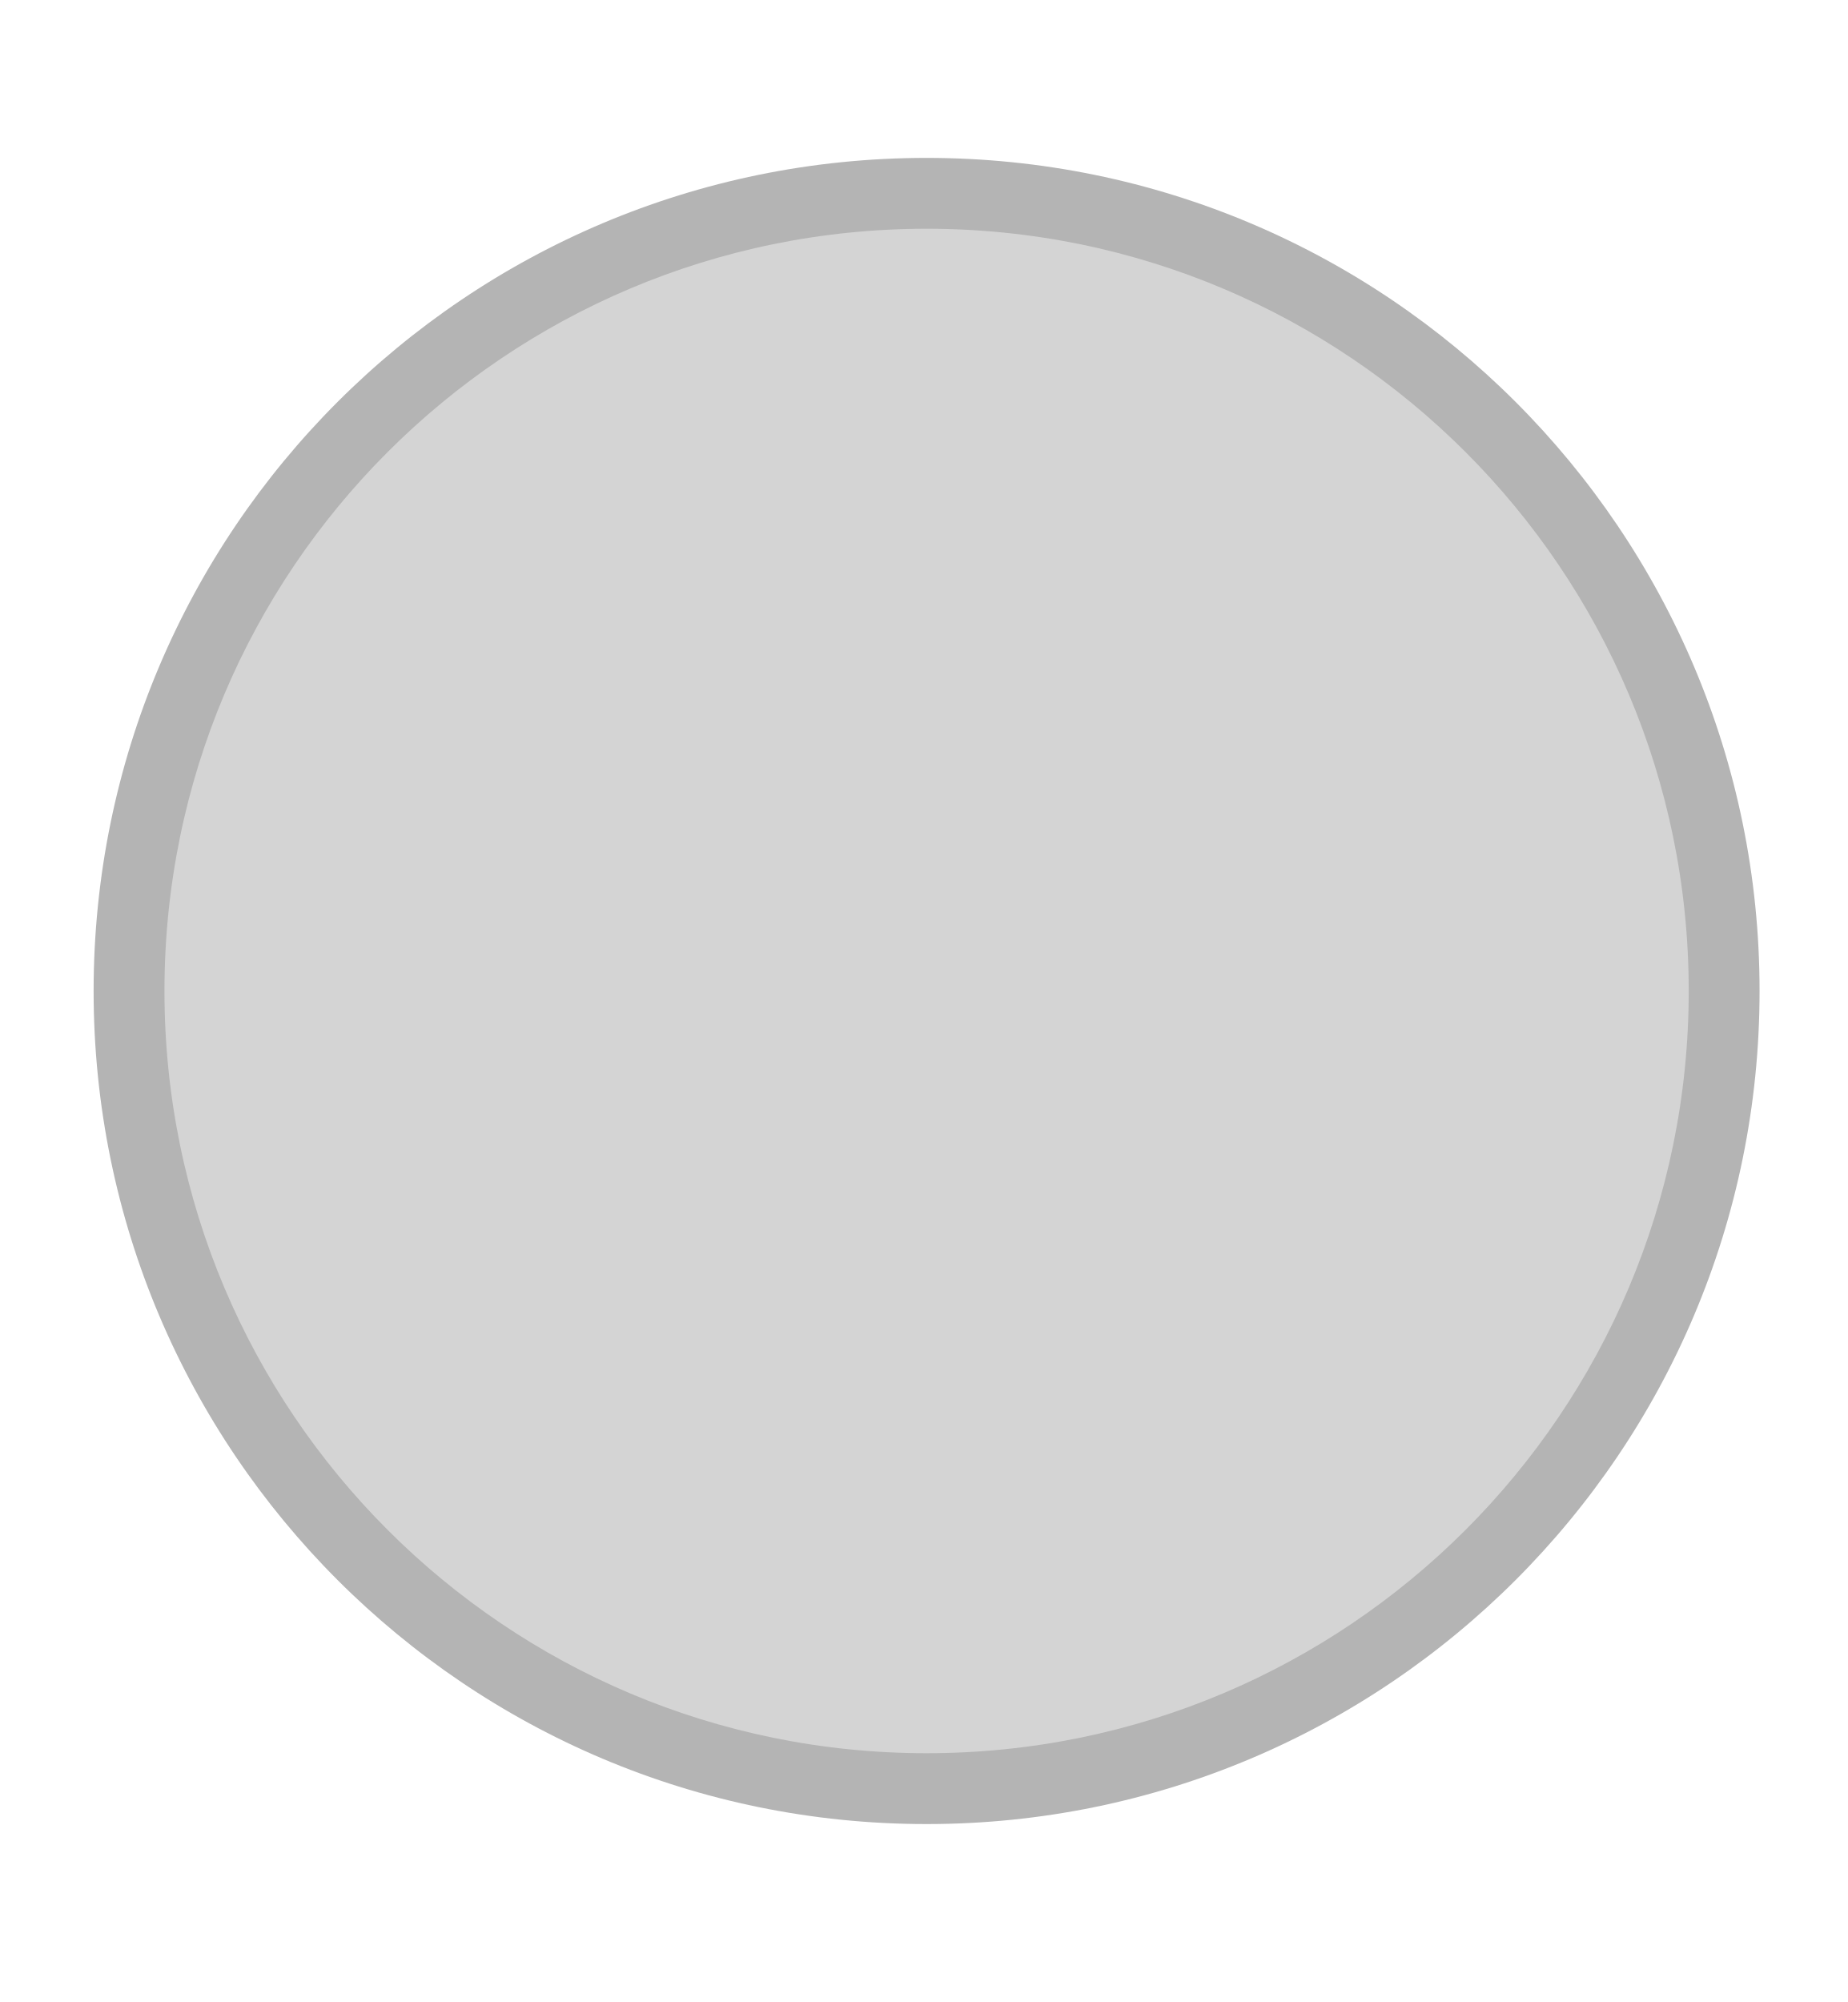
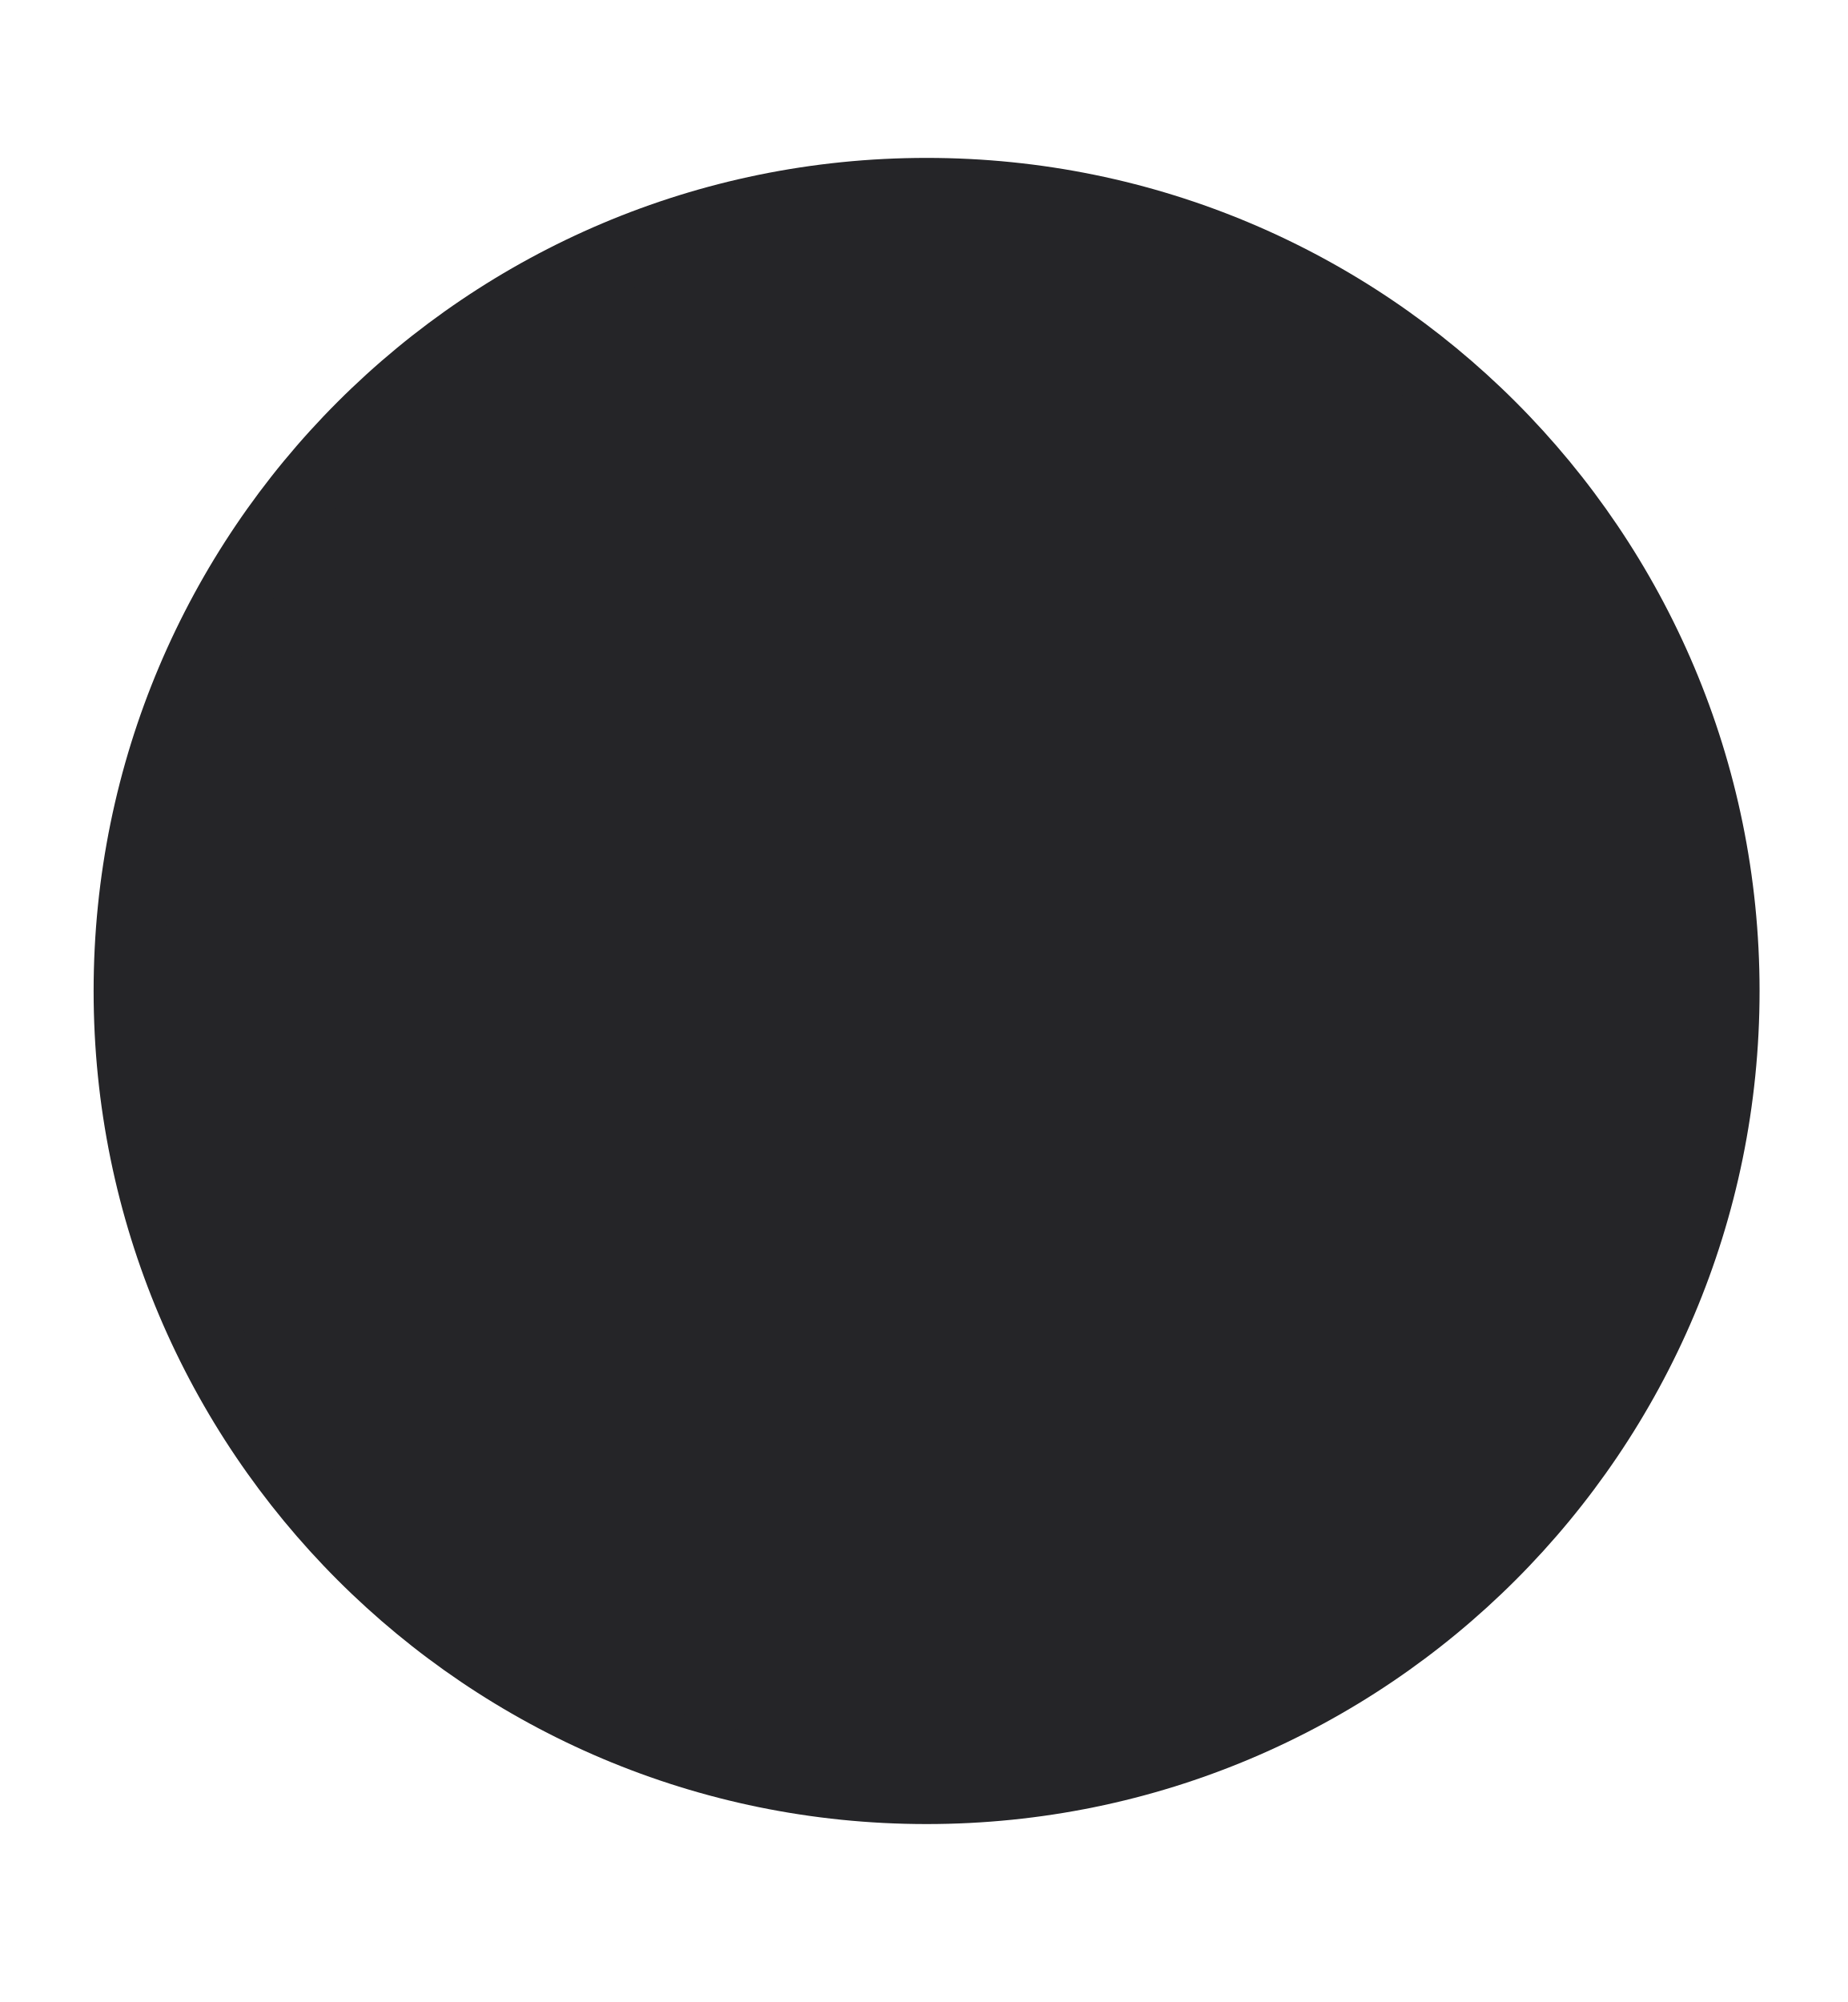
<svg xmlns="http://www.w3.org/2000/svg" width="12" height="13" id="svg2" version="1.1">
  <defs id="defs4" />
  <g id="layer1" transform="translate(-671.1429,-651.5765)">
    <g transform="matrix(0.1265625,0,0,-0.1265625,672.0709,663.0964)" id="g4090">
      <g transform="scale(0.1,0.1)" id="g4092">
        <g transform="matrix(10,0,0,10,3.128401,-0.3630997)" id="g4195">
          <g transform="scale(0.1,0.1)" id="g4197">
-             <path id="path4199" style="fill:#b4b4b4;fill-opacity:1;fill-rule:evenodd;stroke:none" d="m 399.012,-25.291 c 236.063,0 427.43,191.364 427.43,427.43 0,236.059 -191.367,427.426 -427.43,427.426 -236.062,0 -427.429,-191.367 -427.429,-427.426 0,-236.066 191.367,-427.43 427.429,-427.43" />
-             <path id="path4201" style="fill:#d4d4d4;fill-opacity:1;fill-rule:evenodd;stroke:none" d="m 399.012,11.061 c 215.985,0 391.078,175.09 391.078,391.078 0,215.98 -175.093,391.074 -391.078,391.074 -215.984,0 -391.078,-175.094 -391.078,-391.074 0,-215.988 175.094,-391.078 391.078,-391.078" />
+             <path id="path4199" style="fill:#252528;fill-opacity:1;fill-rule:evenodd;stroke:none" d="m 399.012,-25.291 c 236.063,0 427.43,191.364 427.43,427.43 0,236.059 -191.367,427.426 -427.43,427.426 -236.062,0 -427.429,-191.367 -427.429,-427.426 0,-236.066 191.367,-427.43 427.429,-427.43" />
+             <path id="path4201" style="fill:#252528;fill-opacity:1;fill-rule:evenodd;stroke:none" d="m 399.012,11.061 c 215.985,0 391.078,175.09 391.078,391.078 0,215.98 -175.093,391.074 -391.078,391.074 -215.984,0 -391.078,-175.094 -391.078,-391.074 0,-215.988 175.094,-391.078 391.078,-391.078" />
          </g>
        </g>
      </g>
    </g>
  </g>
</svg>
